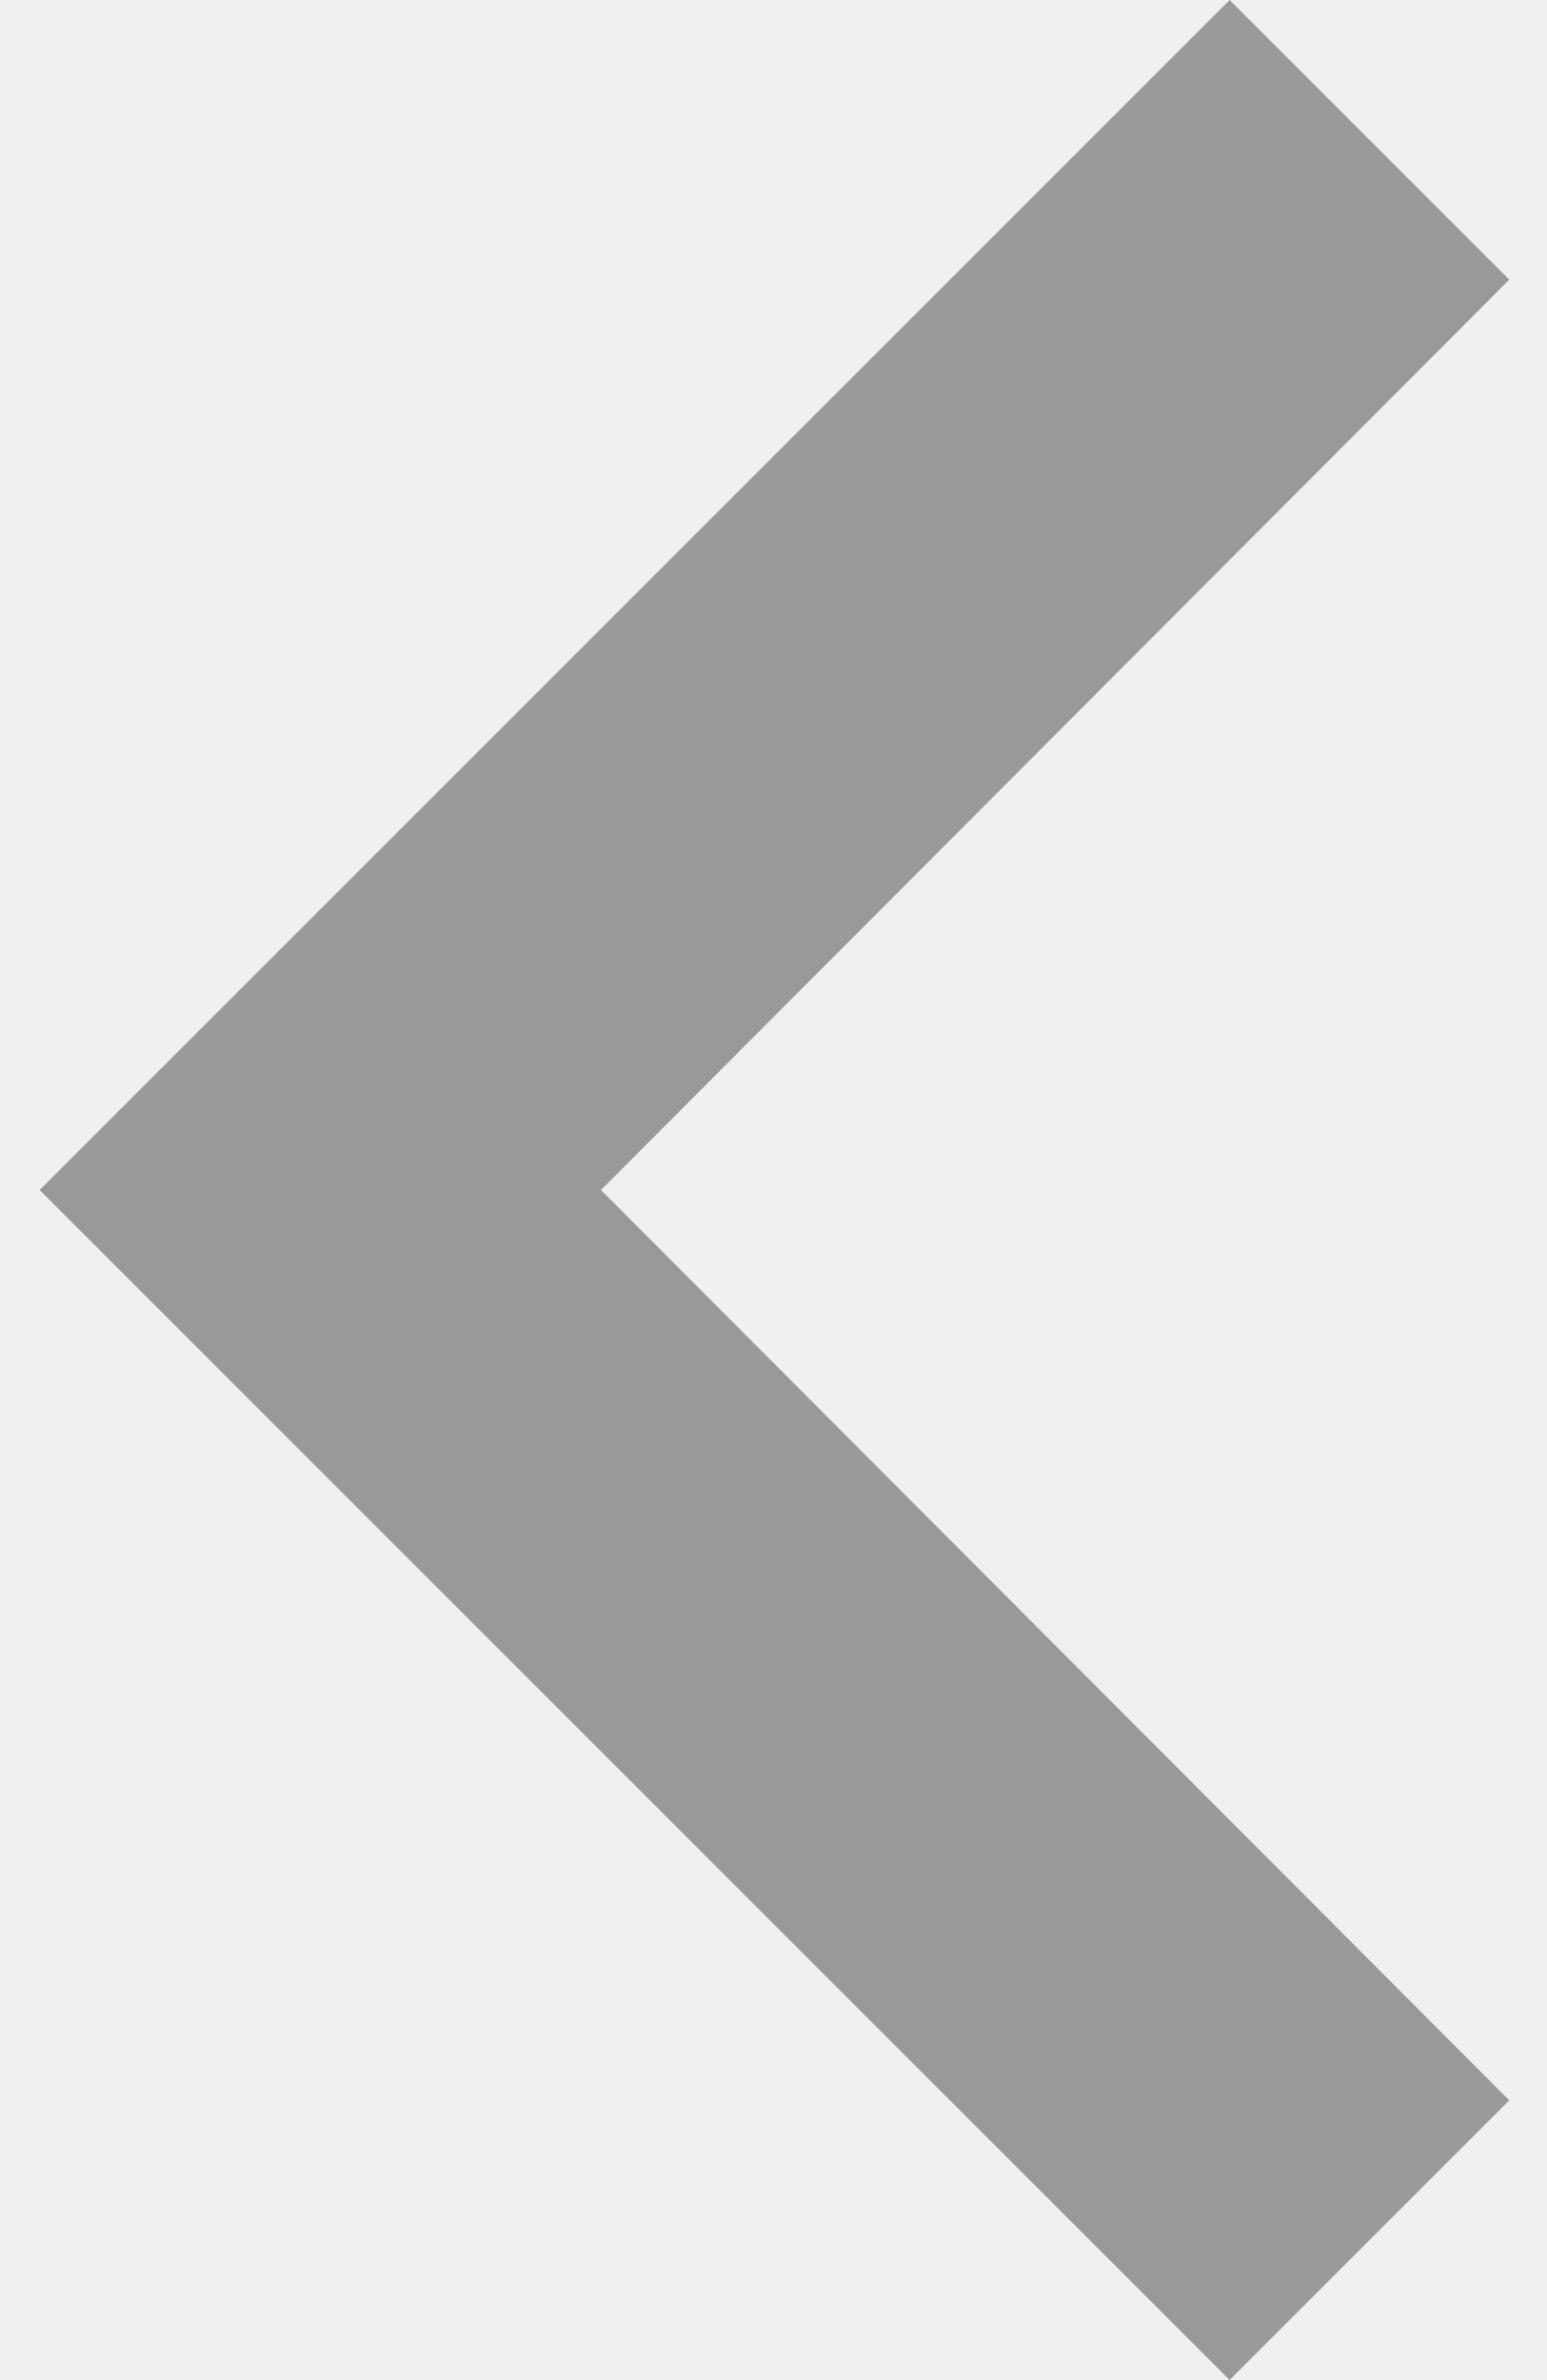
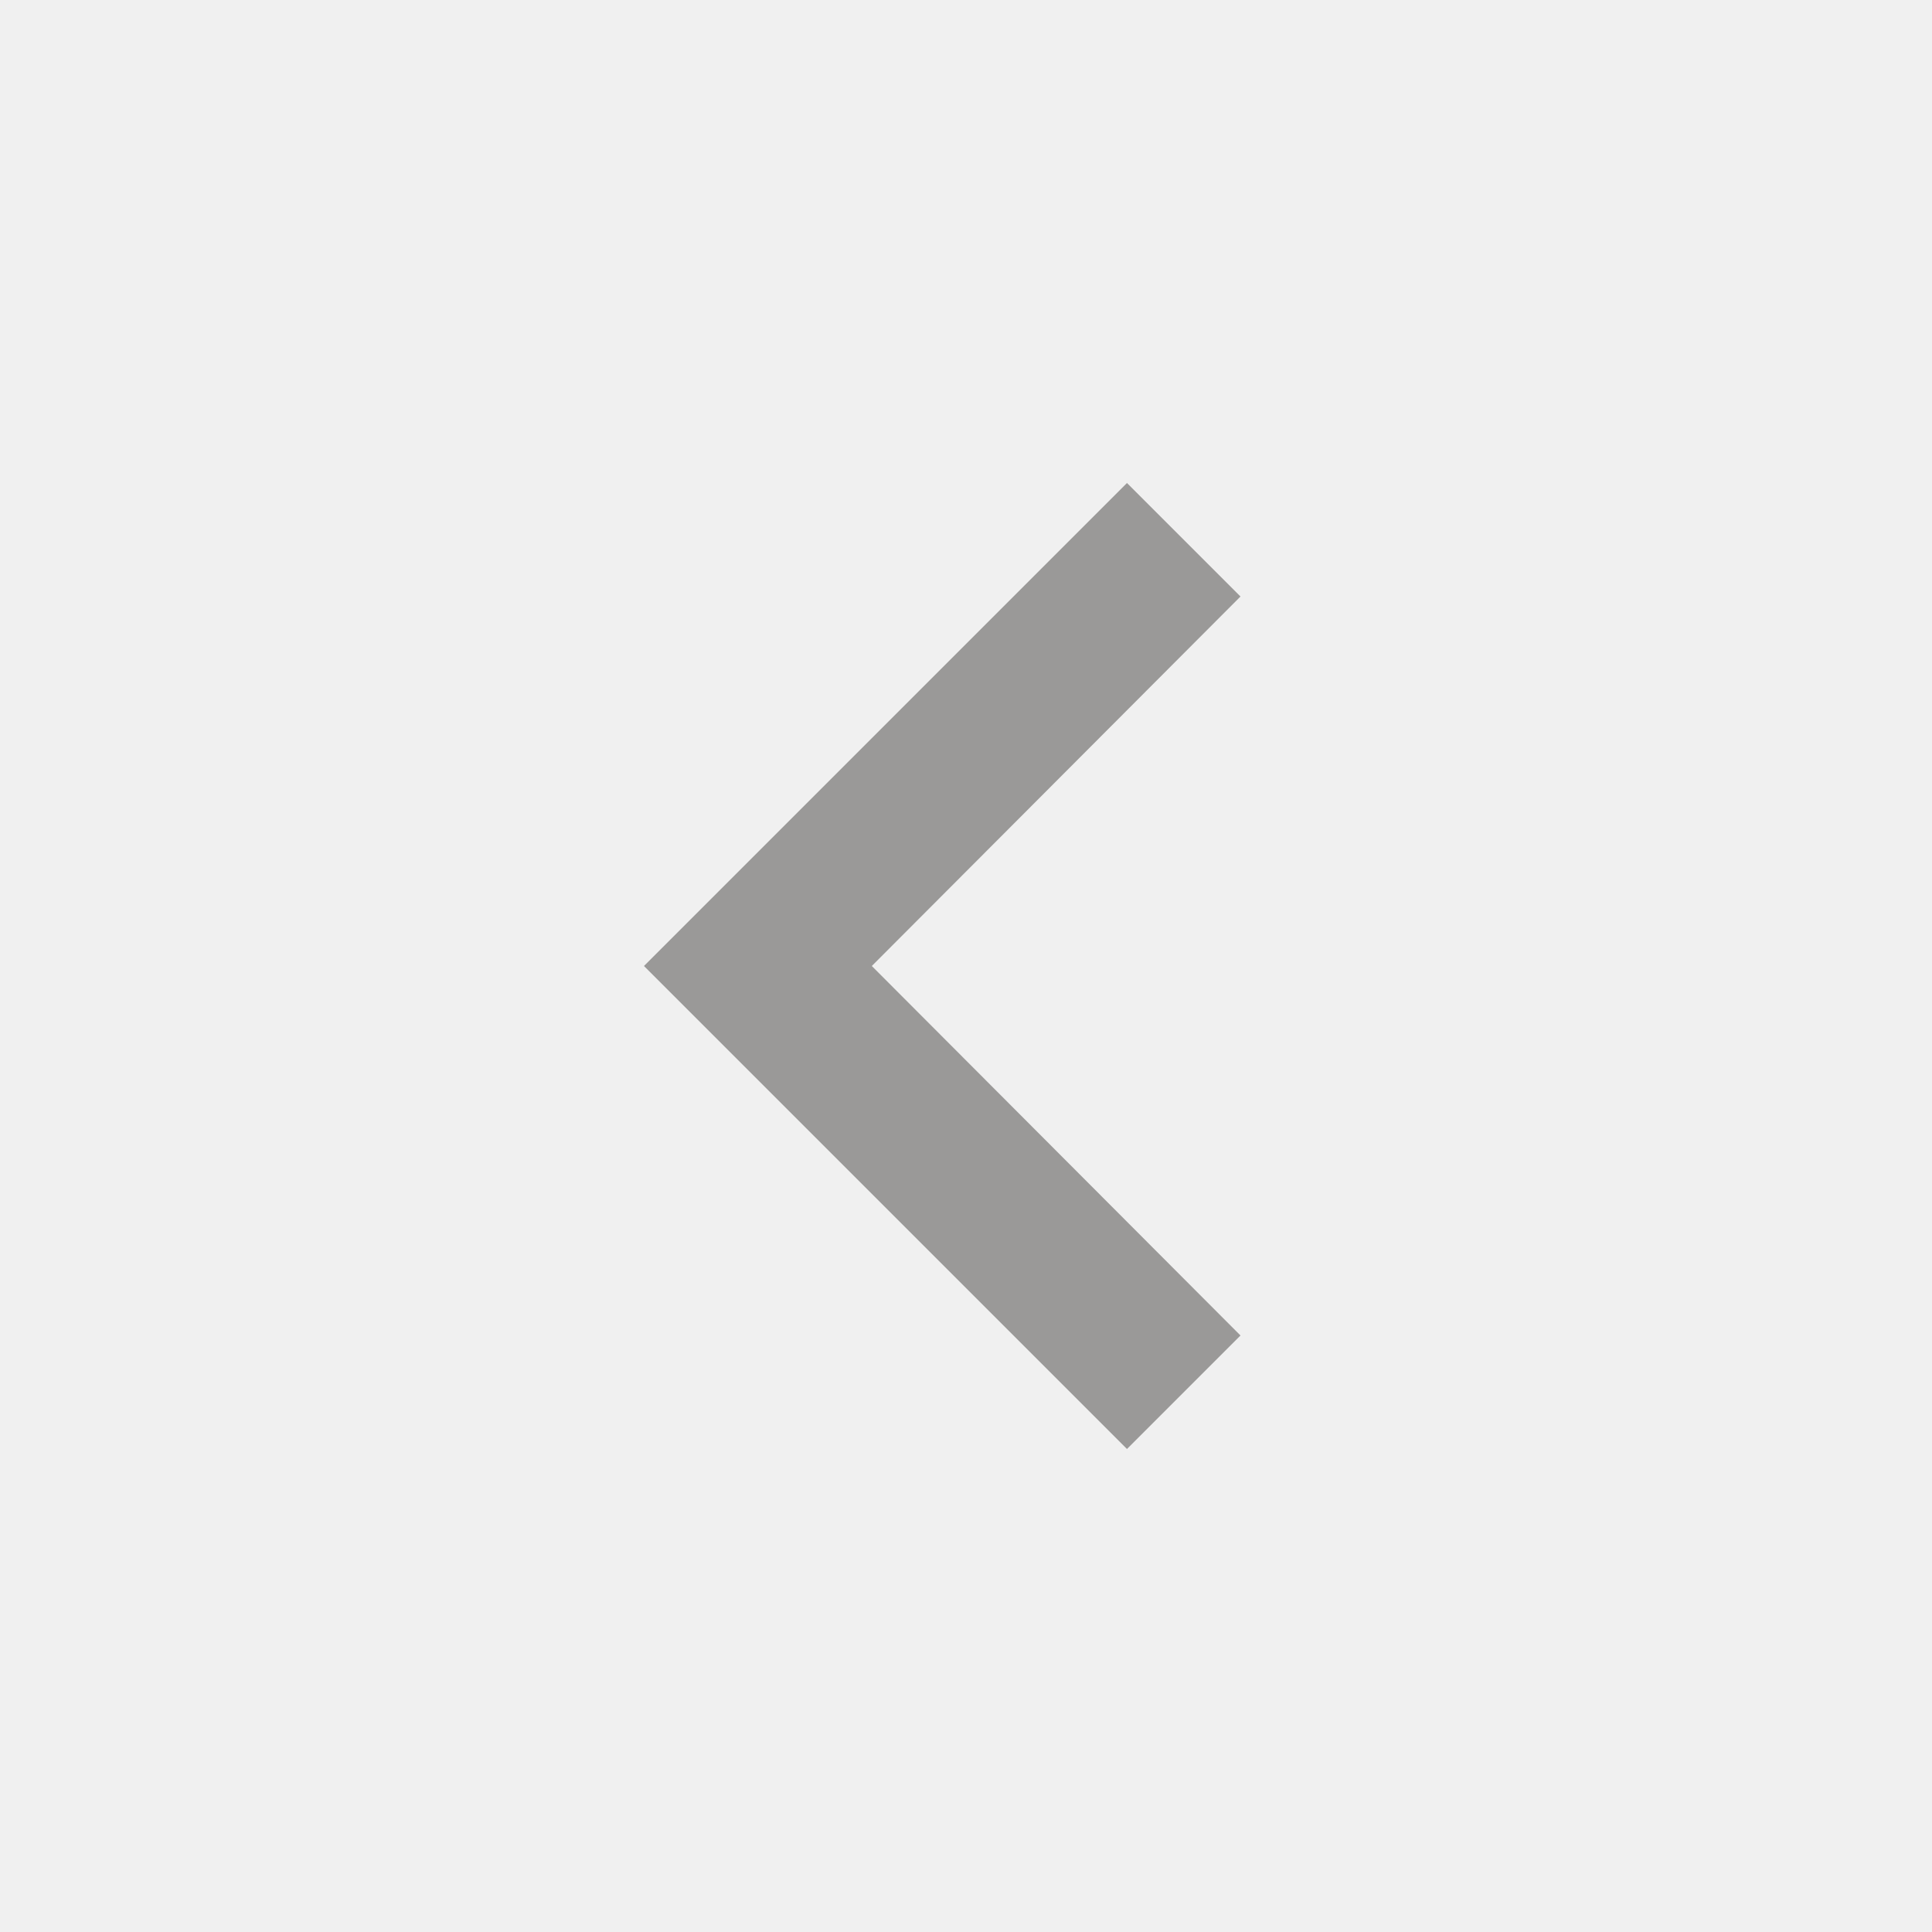
- <svg xmlns="http://www.w3.org/2000/svg" width="13" height="20" viewBox="0 0 13 20" fill="none">
-   <path d="M12.683 17.65L5.05 10L12.683 2.35L10.333 0L0.333 10L10.333 20L12.683 17.65Z" fill="#9A9998" />
+ <svg xmlns="http://www.w3.org/2000/svg" width="40" height="40" viewBox="0 0 40 40" fill="none">
+   <g clip-path="url(#clip0_7_448)">
+     <path d="M25.683 27.65L18.05 20L25.683 12.35L23.333 10L13.333 20L23.333 30L25.683 27.65Z" fill="#9A9998" />
+   </g>
+   <defs>
+     <clipPath id="clip0_7_448">
+       <rect width="40" height="40" fill="white" />
+     </clipPath>
+   </defs>
</svg>
